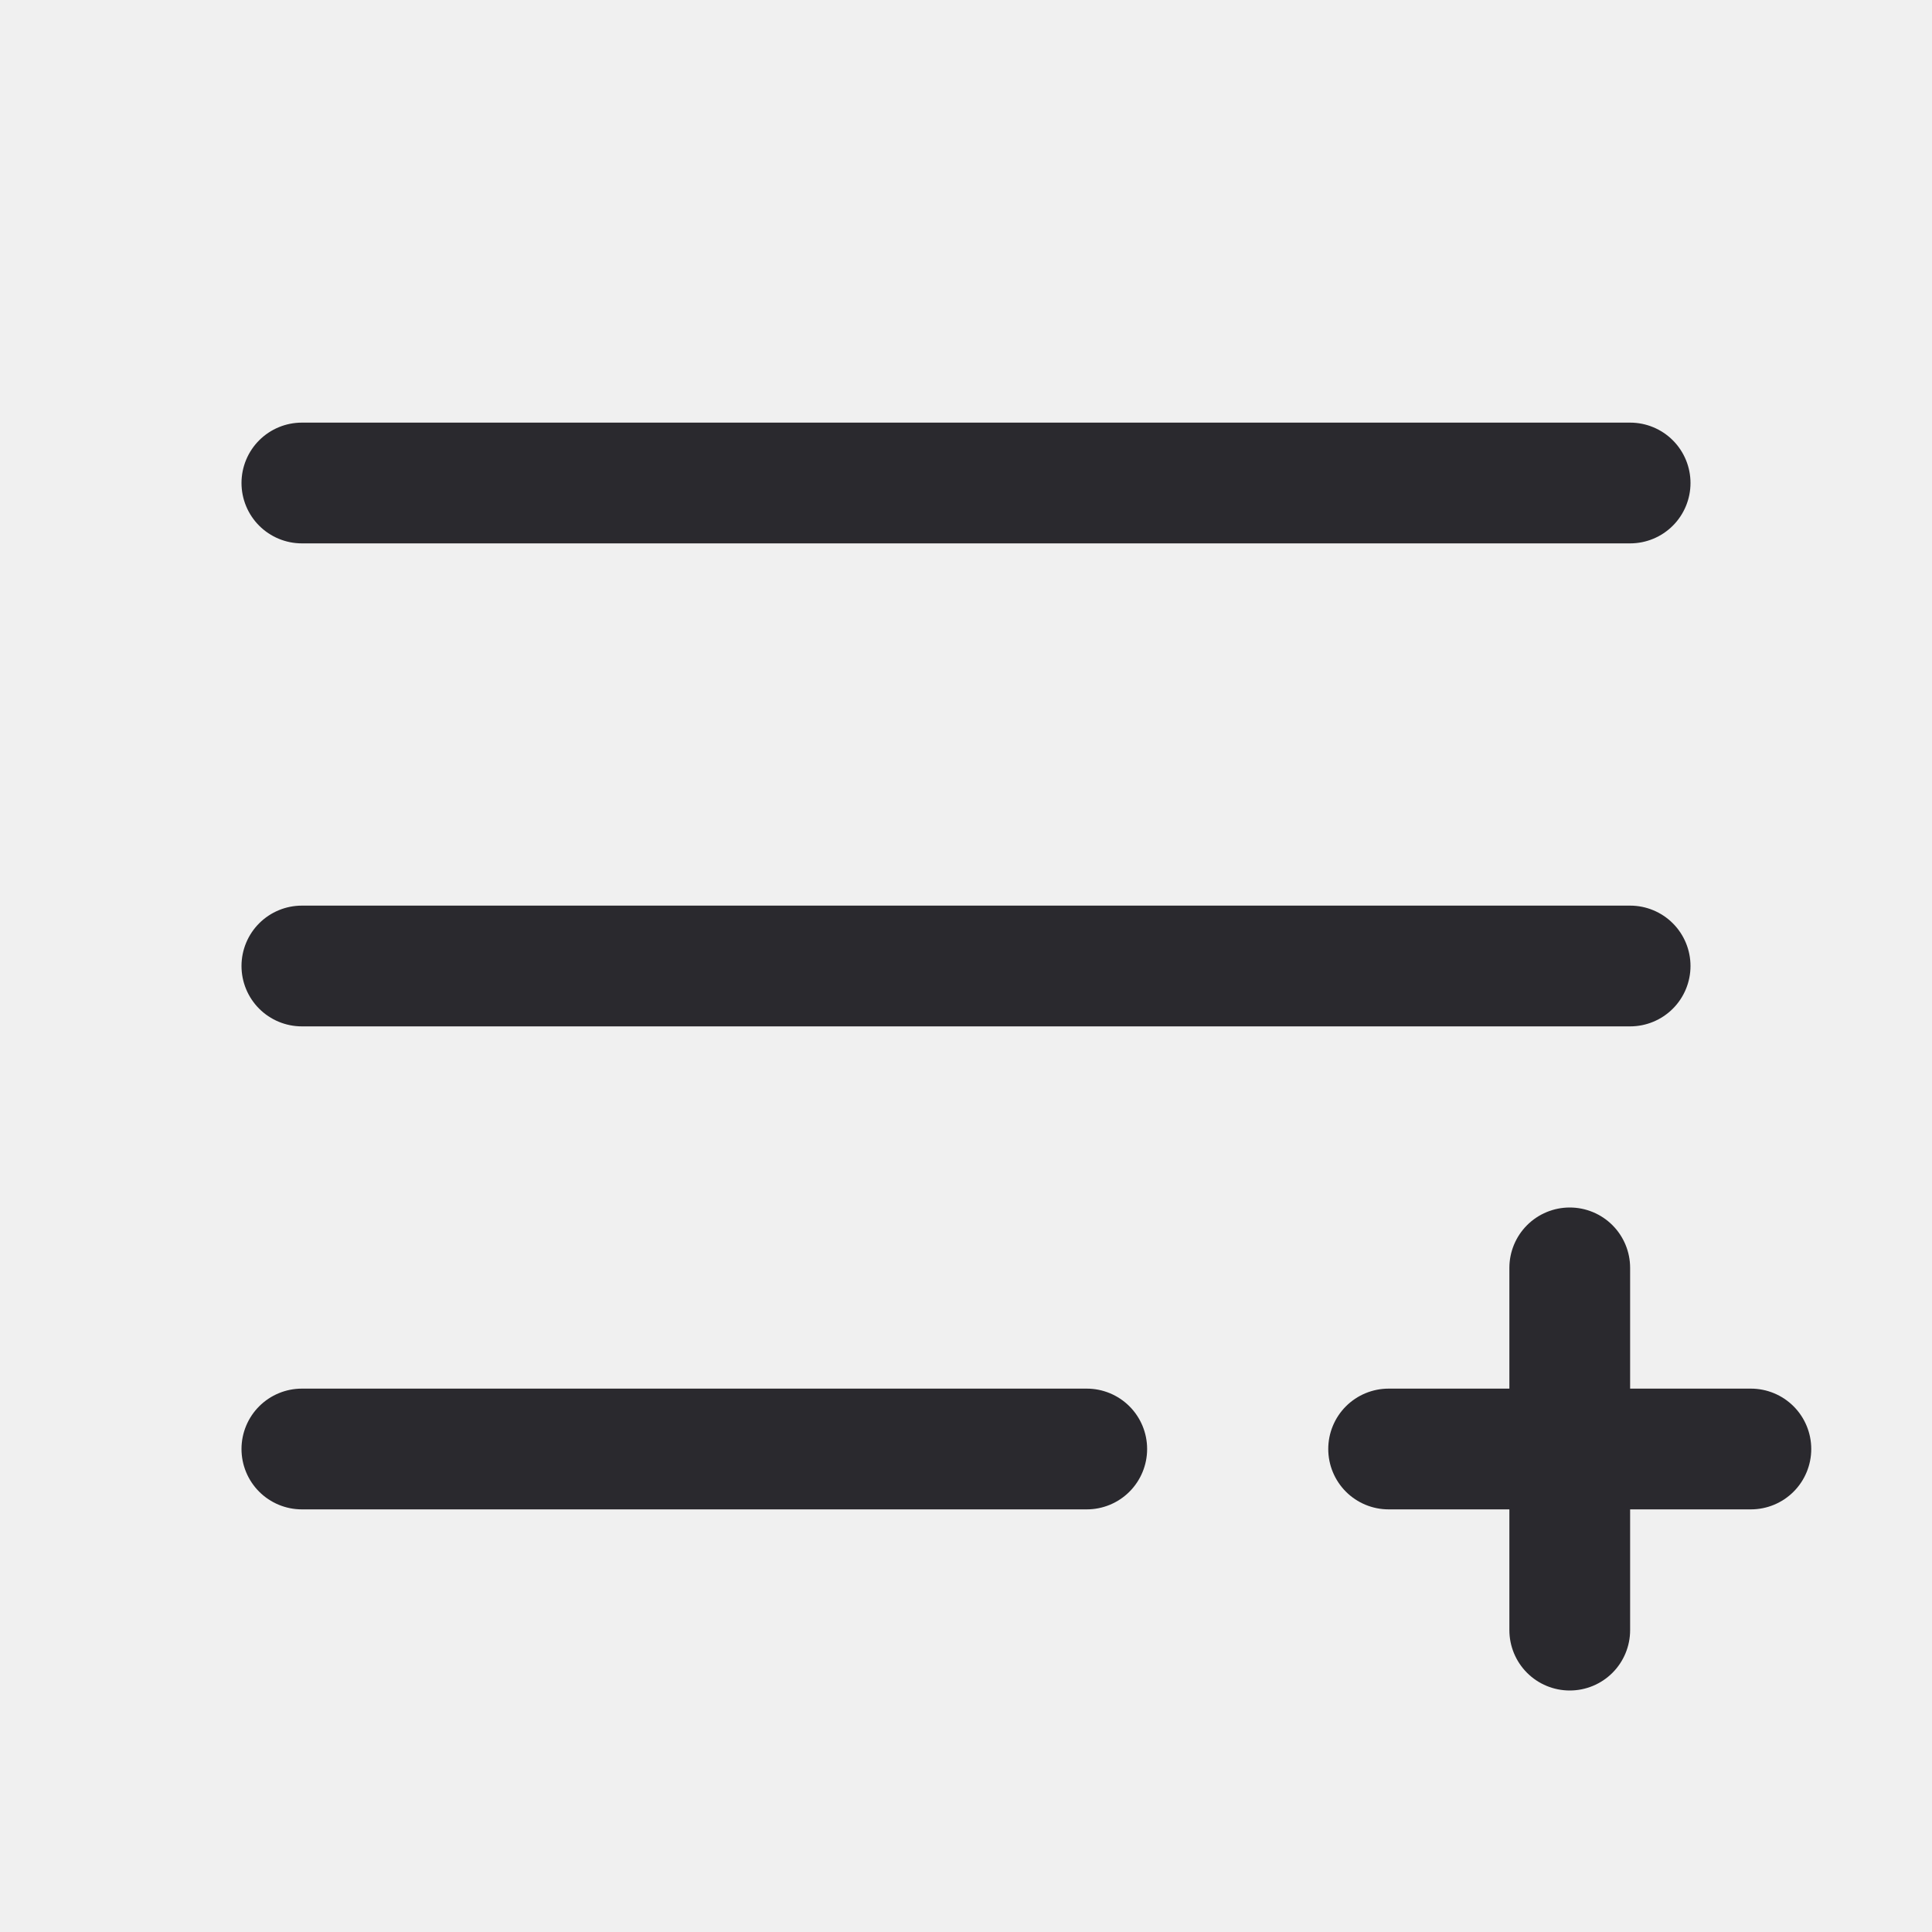
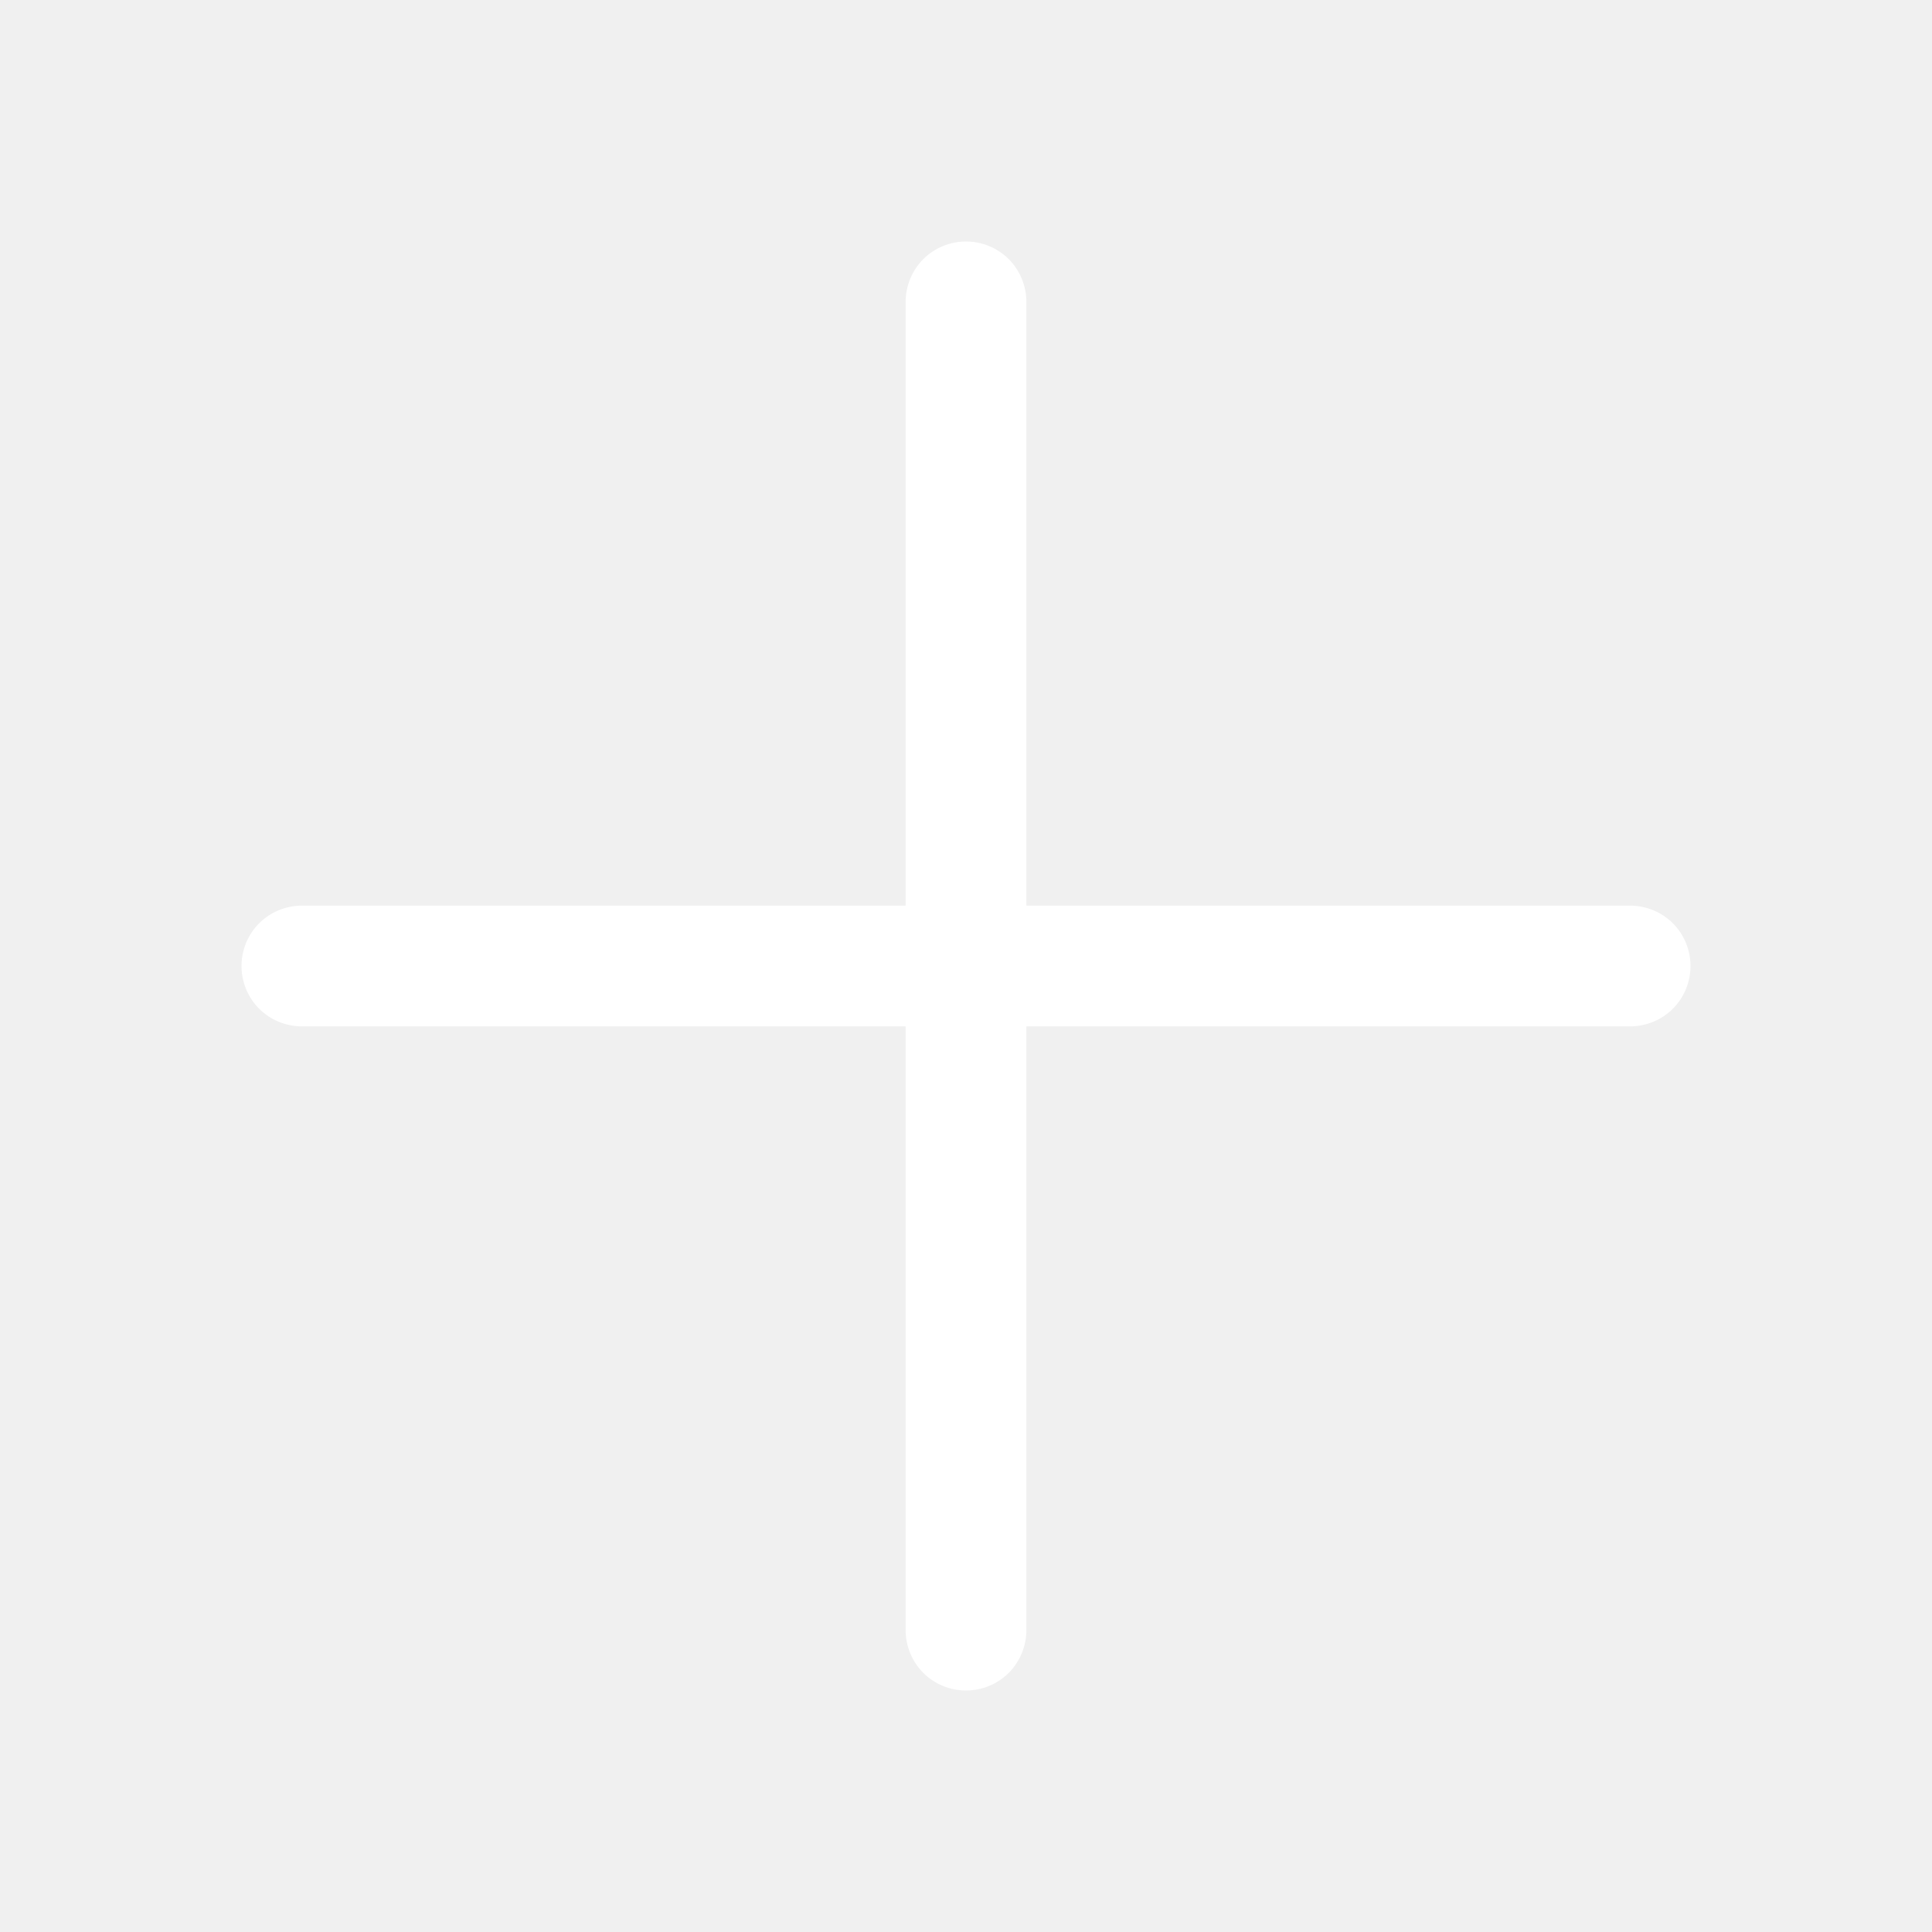
- <svg xmlns="http://www.w3.org/2000/svg" preserveAspectRatio="xMidYMid meet" viewBox="0 0 20 20" fill="none">
-   <path d="M2.5 5C2.5 4.834 2.566 4.675 2.683 4.558C2.8 4.441 2.959 4.375 3.125 4.375H16.875C17.041 4.375 17.2 4.441 17.317 4.558C17.434 4.675 17.5 4.834 17.5 5C17.5 5.166 17.434 5.325 17.317 5.442C17.2 5.559 17.041 5.625 16.875 5.625H3.125C2.959 5.625 2.8 5.559 2.683 5.442C2.566 5.325 2.5 5.166 2.5 5ZM3.125 10.625H16.875C17.041 10.625 17.2 10.559 17.317 10.442C17.434 10.325 17.5 10.166 17.5 10C17.5 9.834 17.434 9.675 17.317 9.558C17.2 9.441 17.041 9.375 16.875 9.375H3.125C2.959 9.375 2.8 9.441 2.683 9.558C2.566 9.675 2.5 9.834 2.5 10C2.5 10.166 2.566 10.325 2.683 10.442C2.8 10.559 2.959 10.625 3.125 10.625ZM11.25 14.375H3.125C2.959 14.375 2.8 14.441 2.683 14.558C2.566 14.675 2.5 14.834 2.5 15C2.5 15.166 2.566 15.325 2.683 15.442C2.8 15.559 2.959 15.625 3.125 15.625H11.25C11.416 15.625 11.575 15.559 11.692 15.442C11.809 15.325 11.875 15.166 11.875 15C11.875 14.834 11.809 14.675 11.692 14.558C11.575 14.441 11.416 14.375 11.25 14.375ZM18.125 14.375H16.875V13.125C16.875 12.959 16.809 12.8 16.692 12.683C16.575 12.566 16.416 12.5 16.25 12.5C16.084 12.5 15.925 12.566 15.808 12.683C15.691 12.8 15.625 12.959 15.625 13.125V14.375H14.375C14.209 14.375 14.05 14.441 13.933 14.558C13.816 14.675 13.75 14.834 13.75 15C13.75 15.166 13.816 15.325 13.933 15.442C14.05 15.559 14.209 15.625 14.375 15.625H15.625V16.875C15.625 17.041 15.691 17.2 15.808 17.317C15.925 17.434 16.084 17.5 16.25 17.5C16.416 17.5 16.575 17.434 16.692 17.317C16.809 17.2 16.875 17.041 16.875 16.875V15.625H18.125C18.291 15.625 18.45 15.559 18.567 15.442C18.684 15.325 18.75 15.166 18.75 15C18.75 14.834 18.684 14.675 18.567 14.558C18.45 14.441 18.291 14.375 18.125 14.375Z" fill="#2A292E" />
+ <svg xmlns="http://www.w3.org/2000/svg" preserveAspectRatio="xMidYMid meet" viewBox="0 0 16 16" fill="none">
+   <path d="M14 8C14 8.133 13.947 8.26 13.854 8.354C13.76 8.447 13.633 8.5 13.5 8.5H8.5V13.5C8.5 13.633 8.447 13.76 8.354 13.854C8.26 13.947 8.133 14 8 14C7.867 14 7.74 13.947 7.646 13.854C7.553 13.76 7.5 13.633 7.5 13.5V8.5H2.5C2.367 8.5 2.24 8.447 2.146 8.354C2.053 8.26 2 8.133 2 8C2 7.867 2.053 7.74 2.146 7.646C2.24 7.553 2.367 7.5 2.5 7.5H7.5V2.5C7.5 2.367 7.553 2.24 7.646 2.146C7.74 2.053 7.867 2 8 2C8.133 2 8.26 2.053 8.354 2.146C8.447 2.24 8.5 2.367 8.5 2.5V7.5H13.5C13.633 7.5 13.76 7.553 13.854 7.646C13.947 7.74 14 7.867 14 8Z" fill="white" />
</svg>
